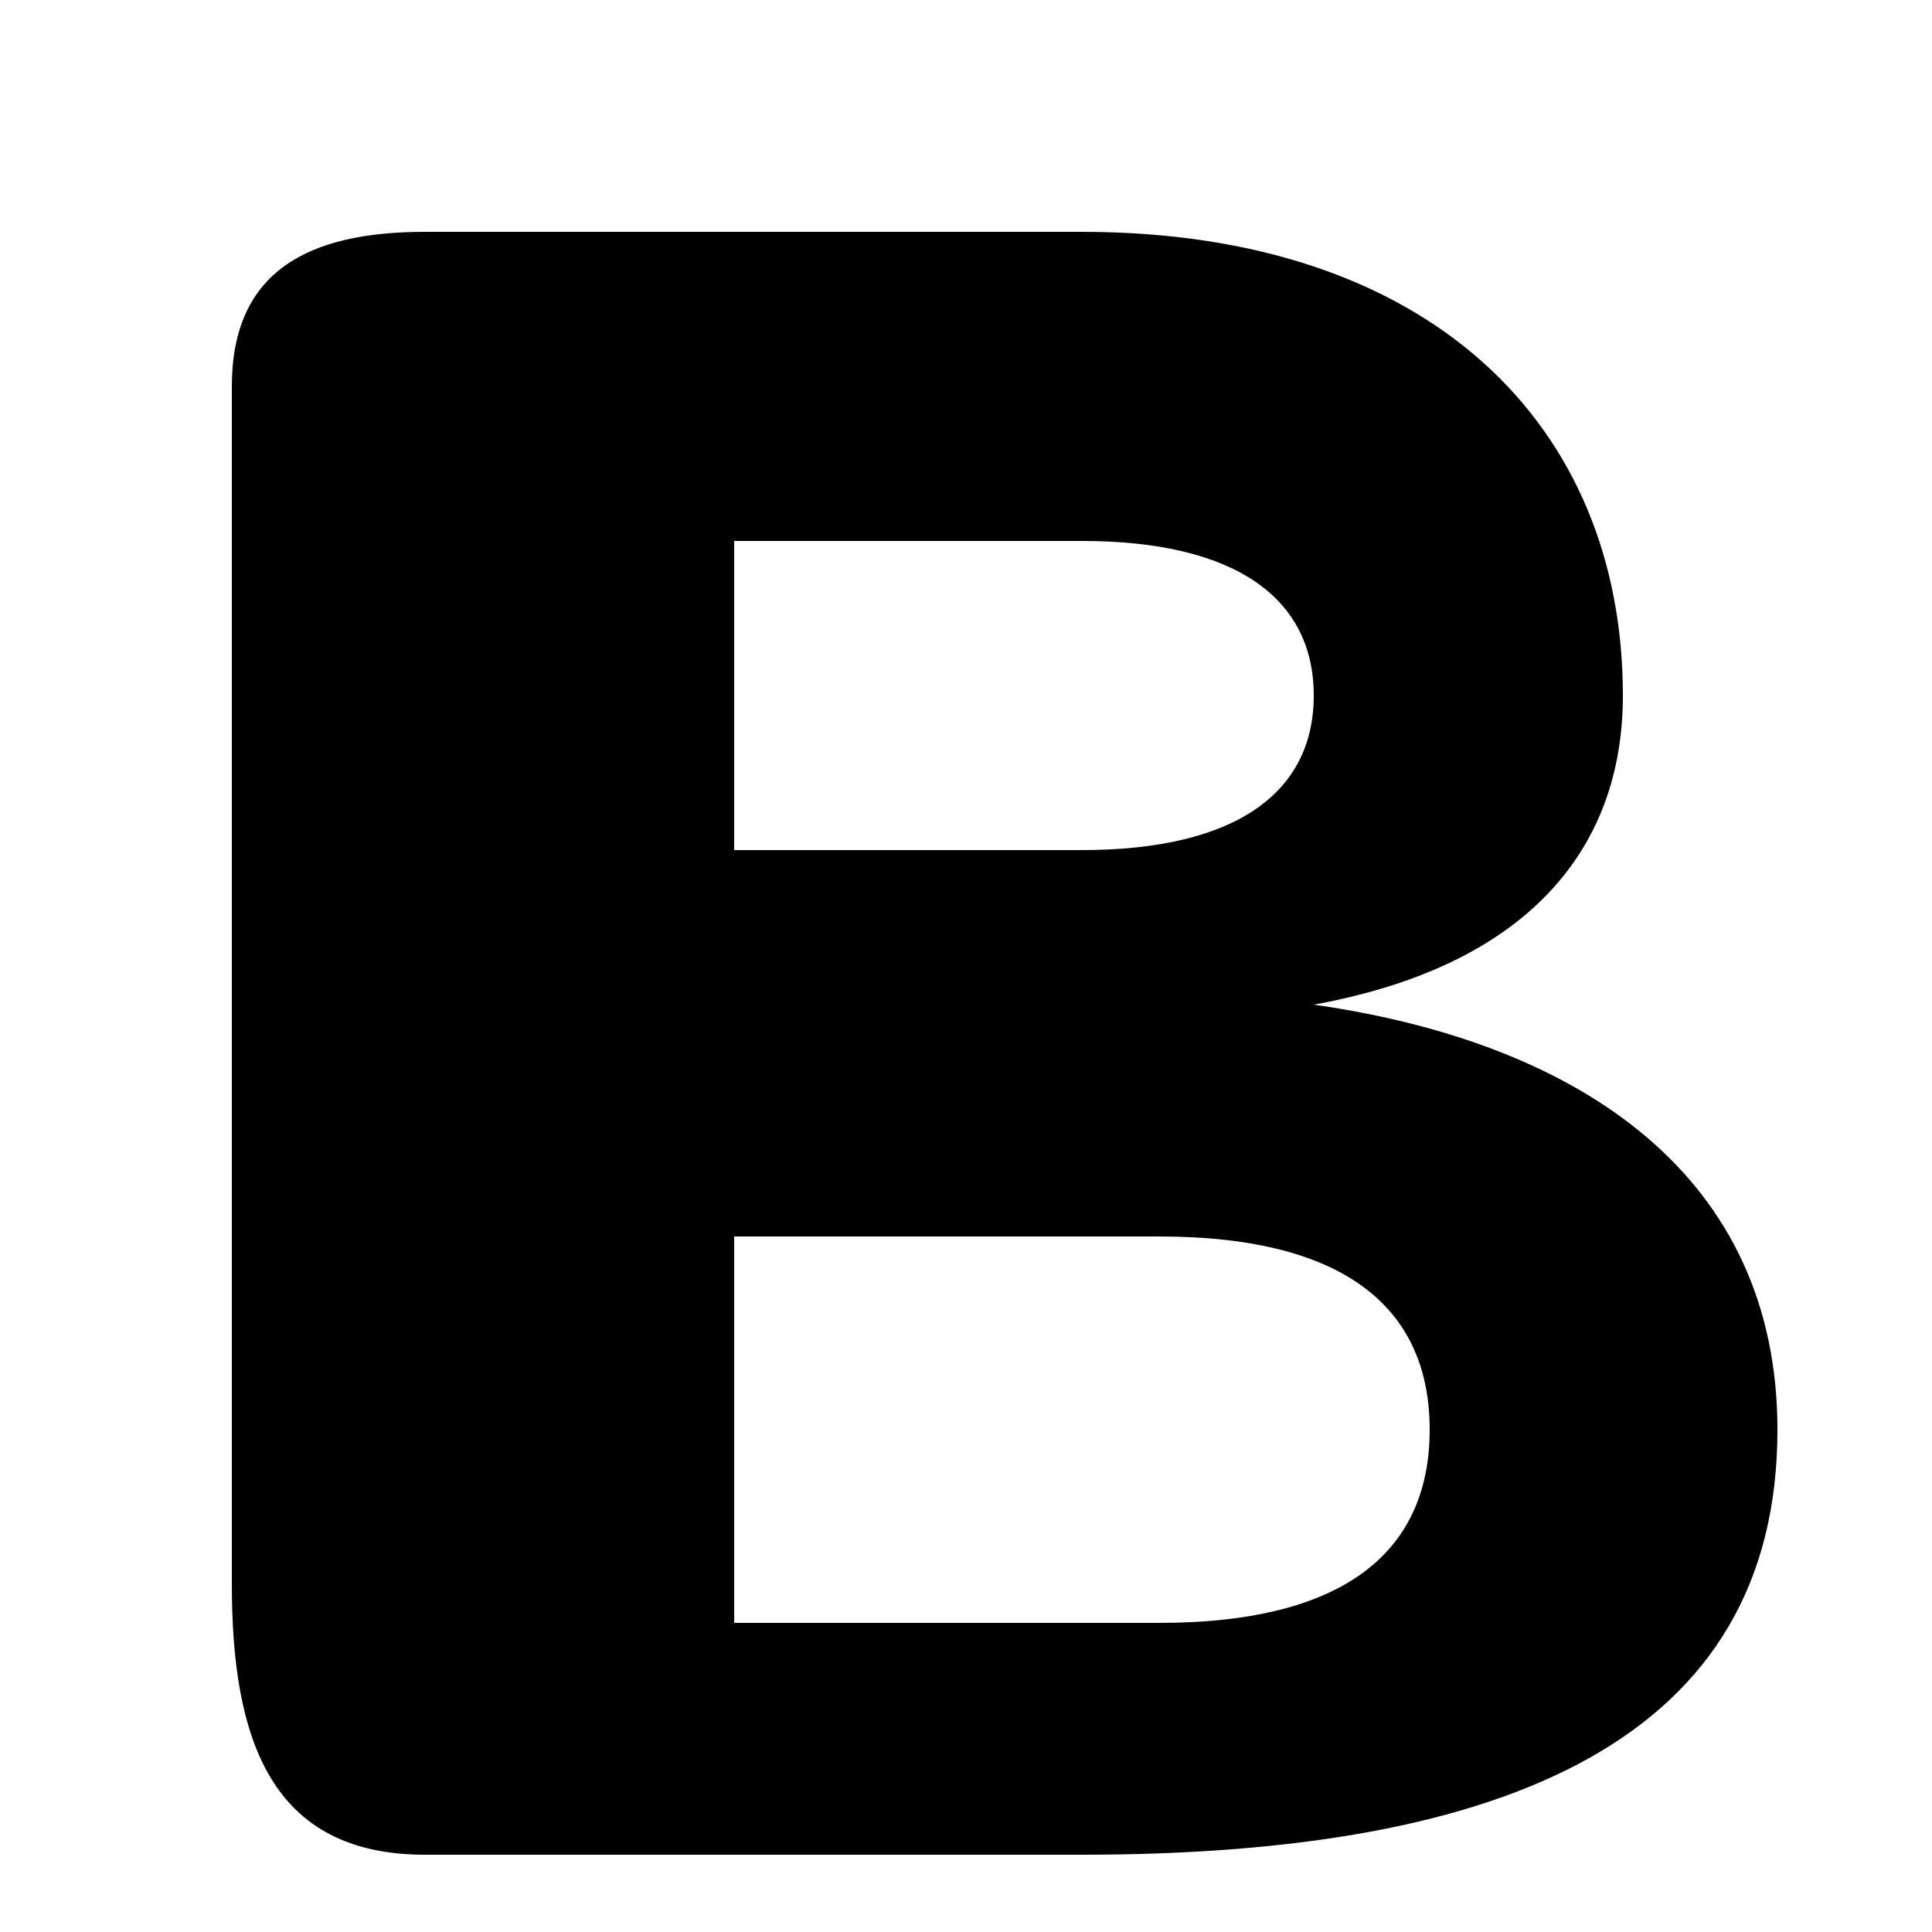
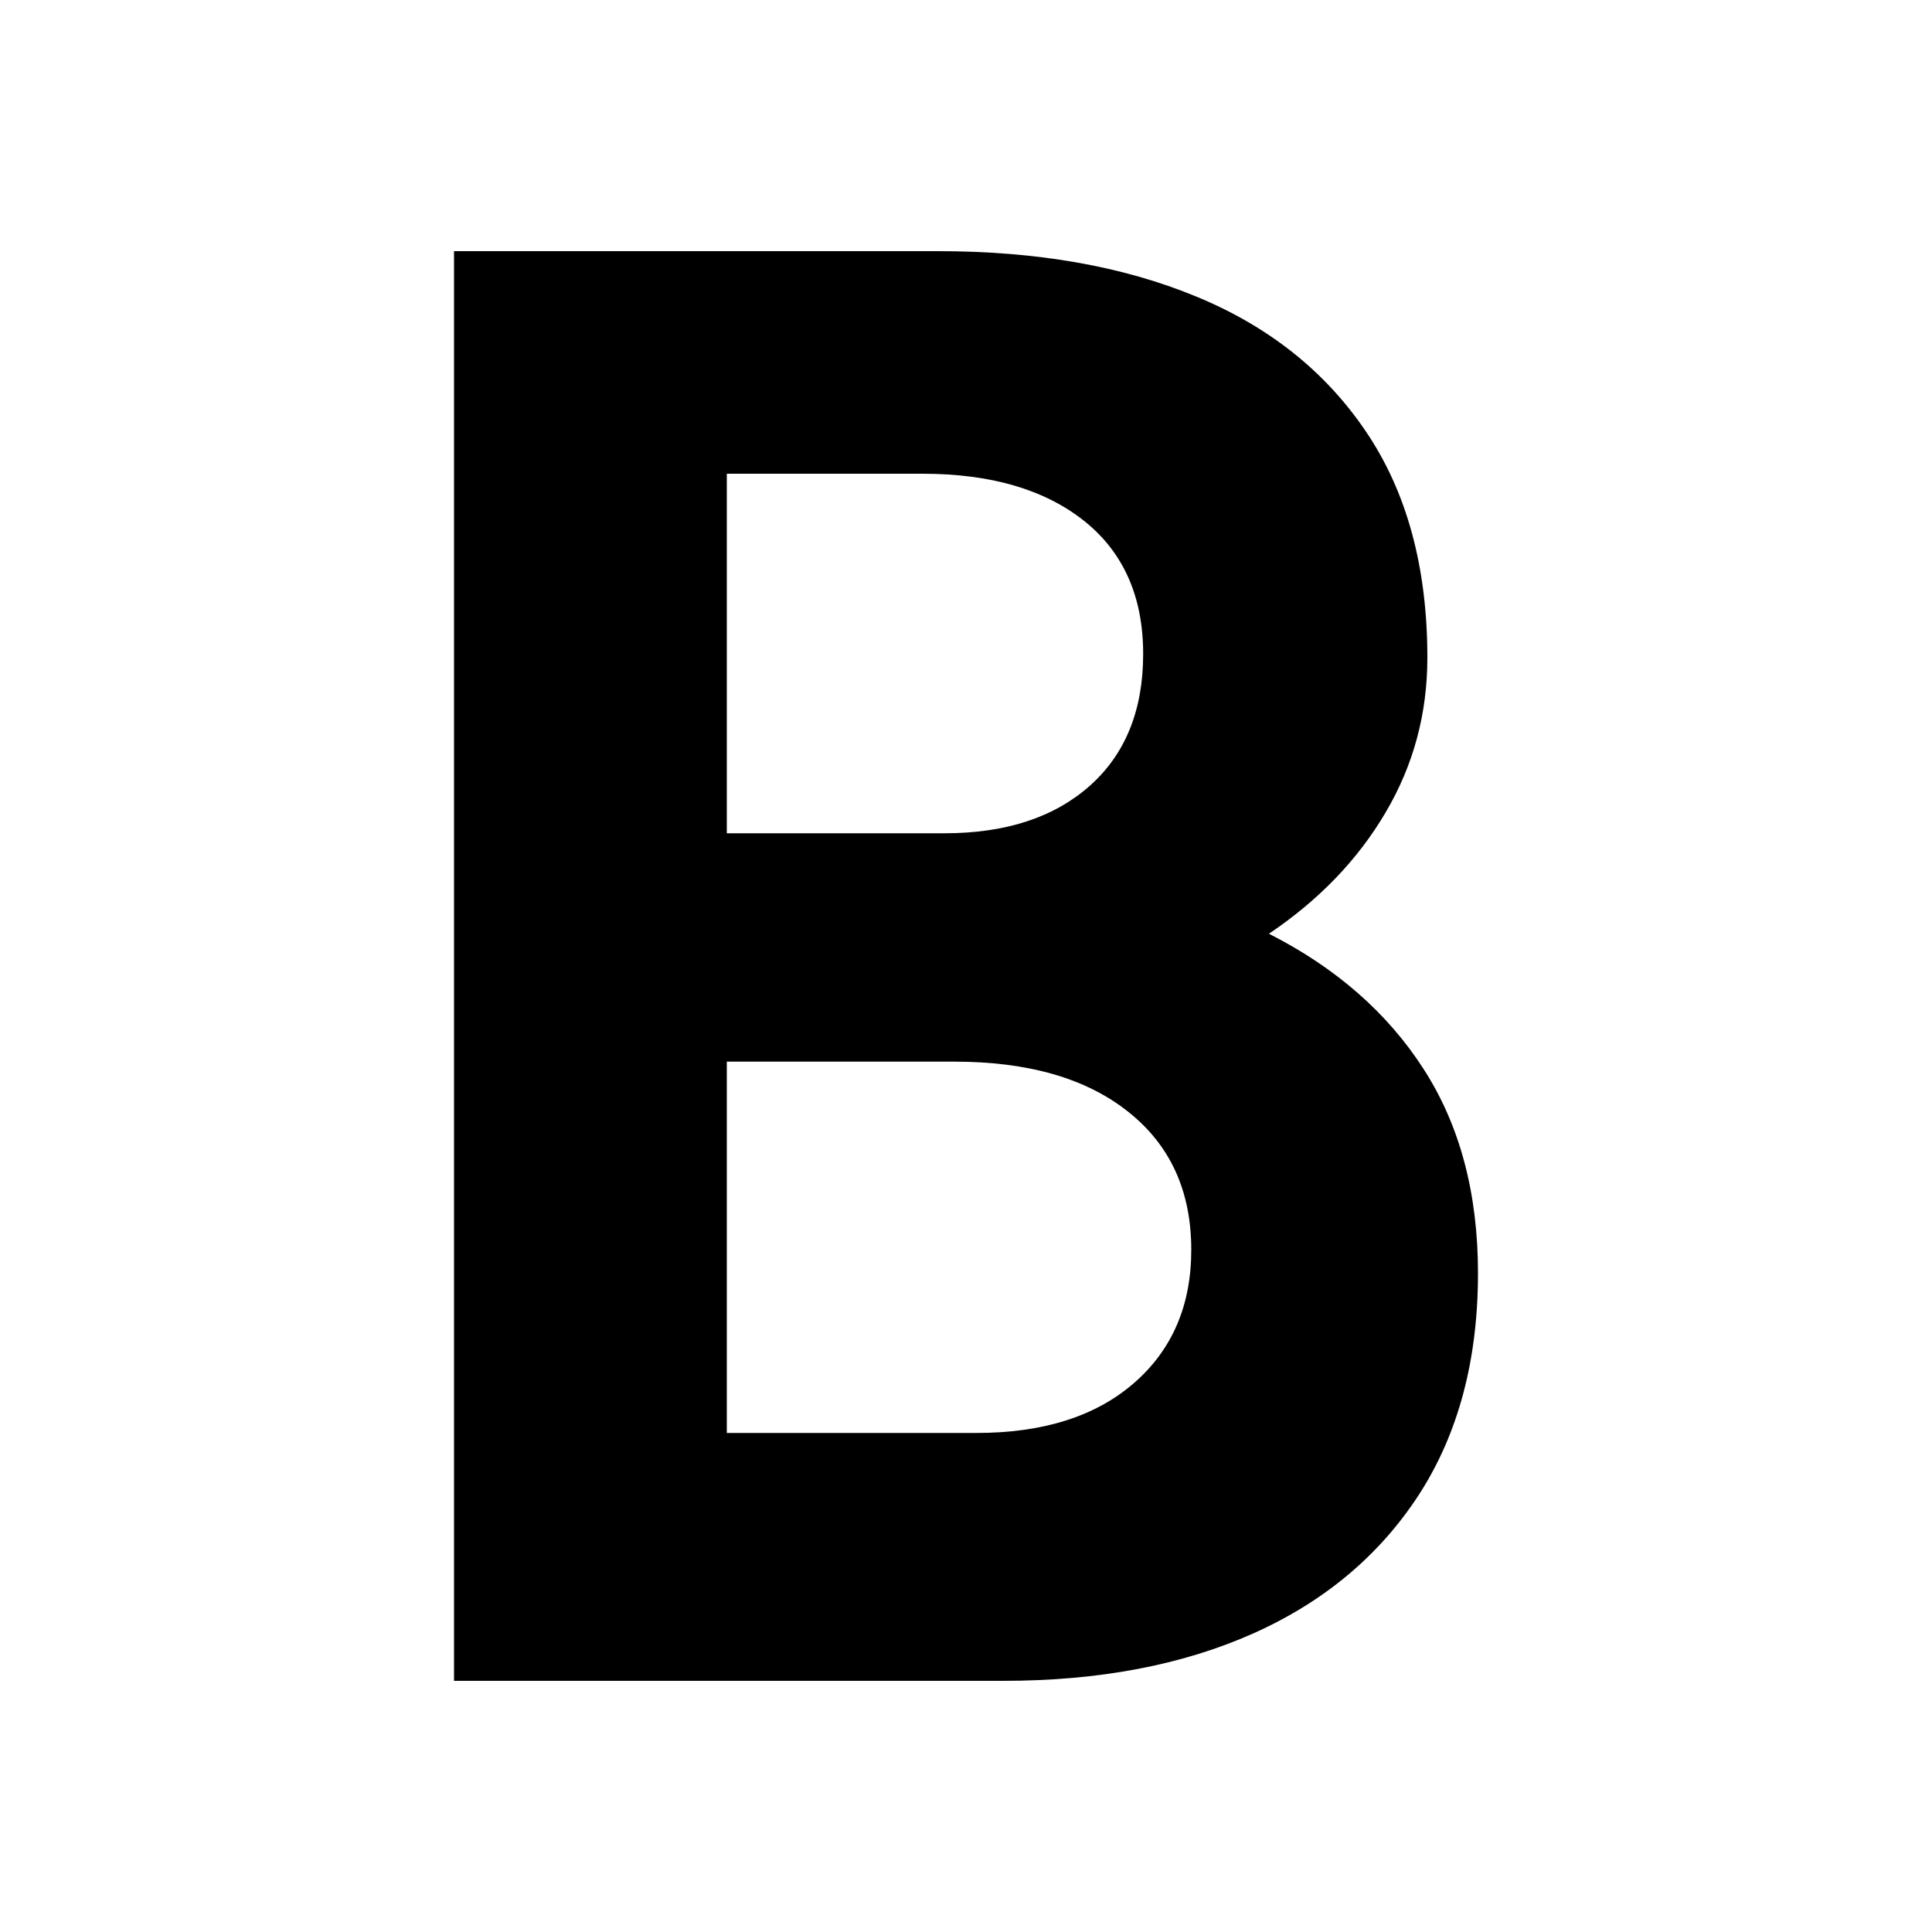
<svg xmlns="http://www.w3.org/2000/svg" viewBox="0 0 100 100" aria-hidden="true">
-   <path fill="currentColor" fill-rule="evenodd" d="M22 12h34c18 0 28 10 28 24 0 8-5 14-16 16 14 2 24 9 24 22 0 16-14 22-36 22H22C14 96 12 90 12 82V20C12 14 16 12 22 12Zm16 16h18c8 0 12 3 12 8s-4 8-12 8H38V28Zm0 36h22c10 0 14 4 14 10s-4 10-14 10H38V64Z" />
+   <path fill="currentColor" fill-rule="evenodd" d="M23.5 87V13h25.07q7.64 0 13.3 2.33 5.67 2.32 8.84 7.02 3.17 4.69 3.17 11.69 0 4.35-2.16 8.01-2.15 3.66-6.04 6.28 5.2 2.64 8.01 7.01 2.81 4.36 2.81 10.56 0 6.74-3.06 11.47-3.07 4.72-8.58 7.18Q59.36 87 51.93 87Zm14.12-12.83h12.92q5.18 0 8.15-2.58 2.97-2.58 2.97-6.9 0-4.56-3.27-7.15-3.26-2.59-9-2.59H37.62Zm0-31.04h11.27q4.74 0 7.51-2.45 2.77-2.46 2.77-6.83 0-4.46-3.07-6.9-3.07-2.43-8.35-2.43H37.62Z" />
</svg>
